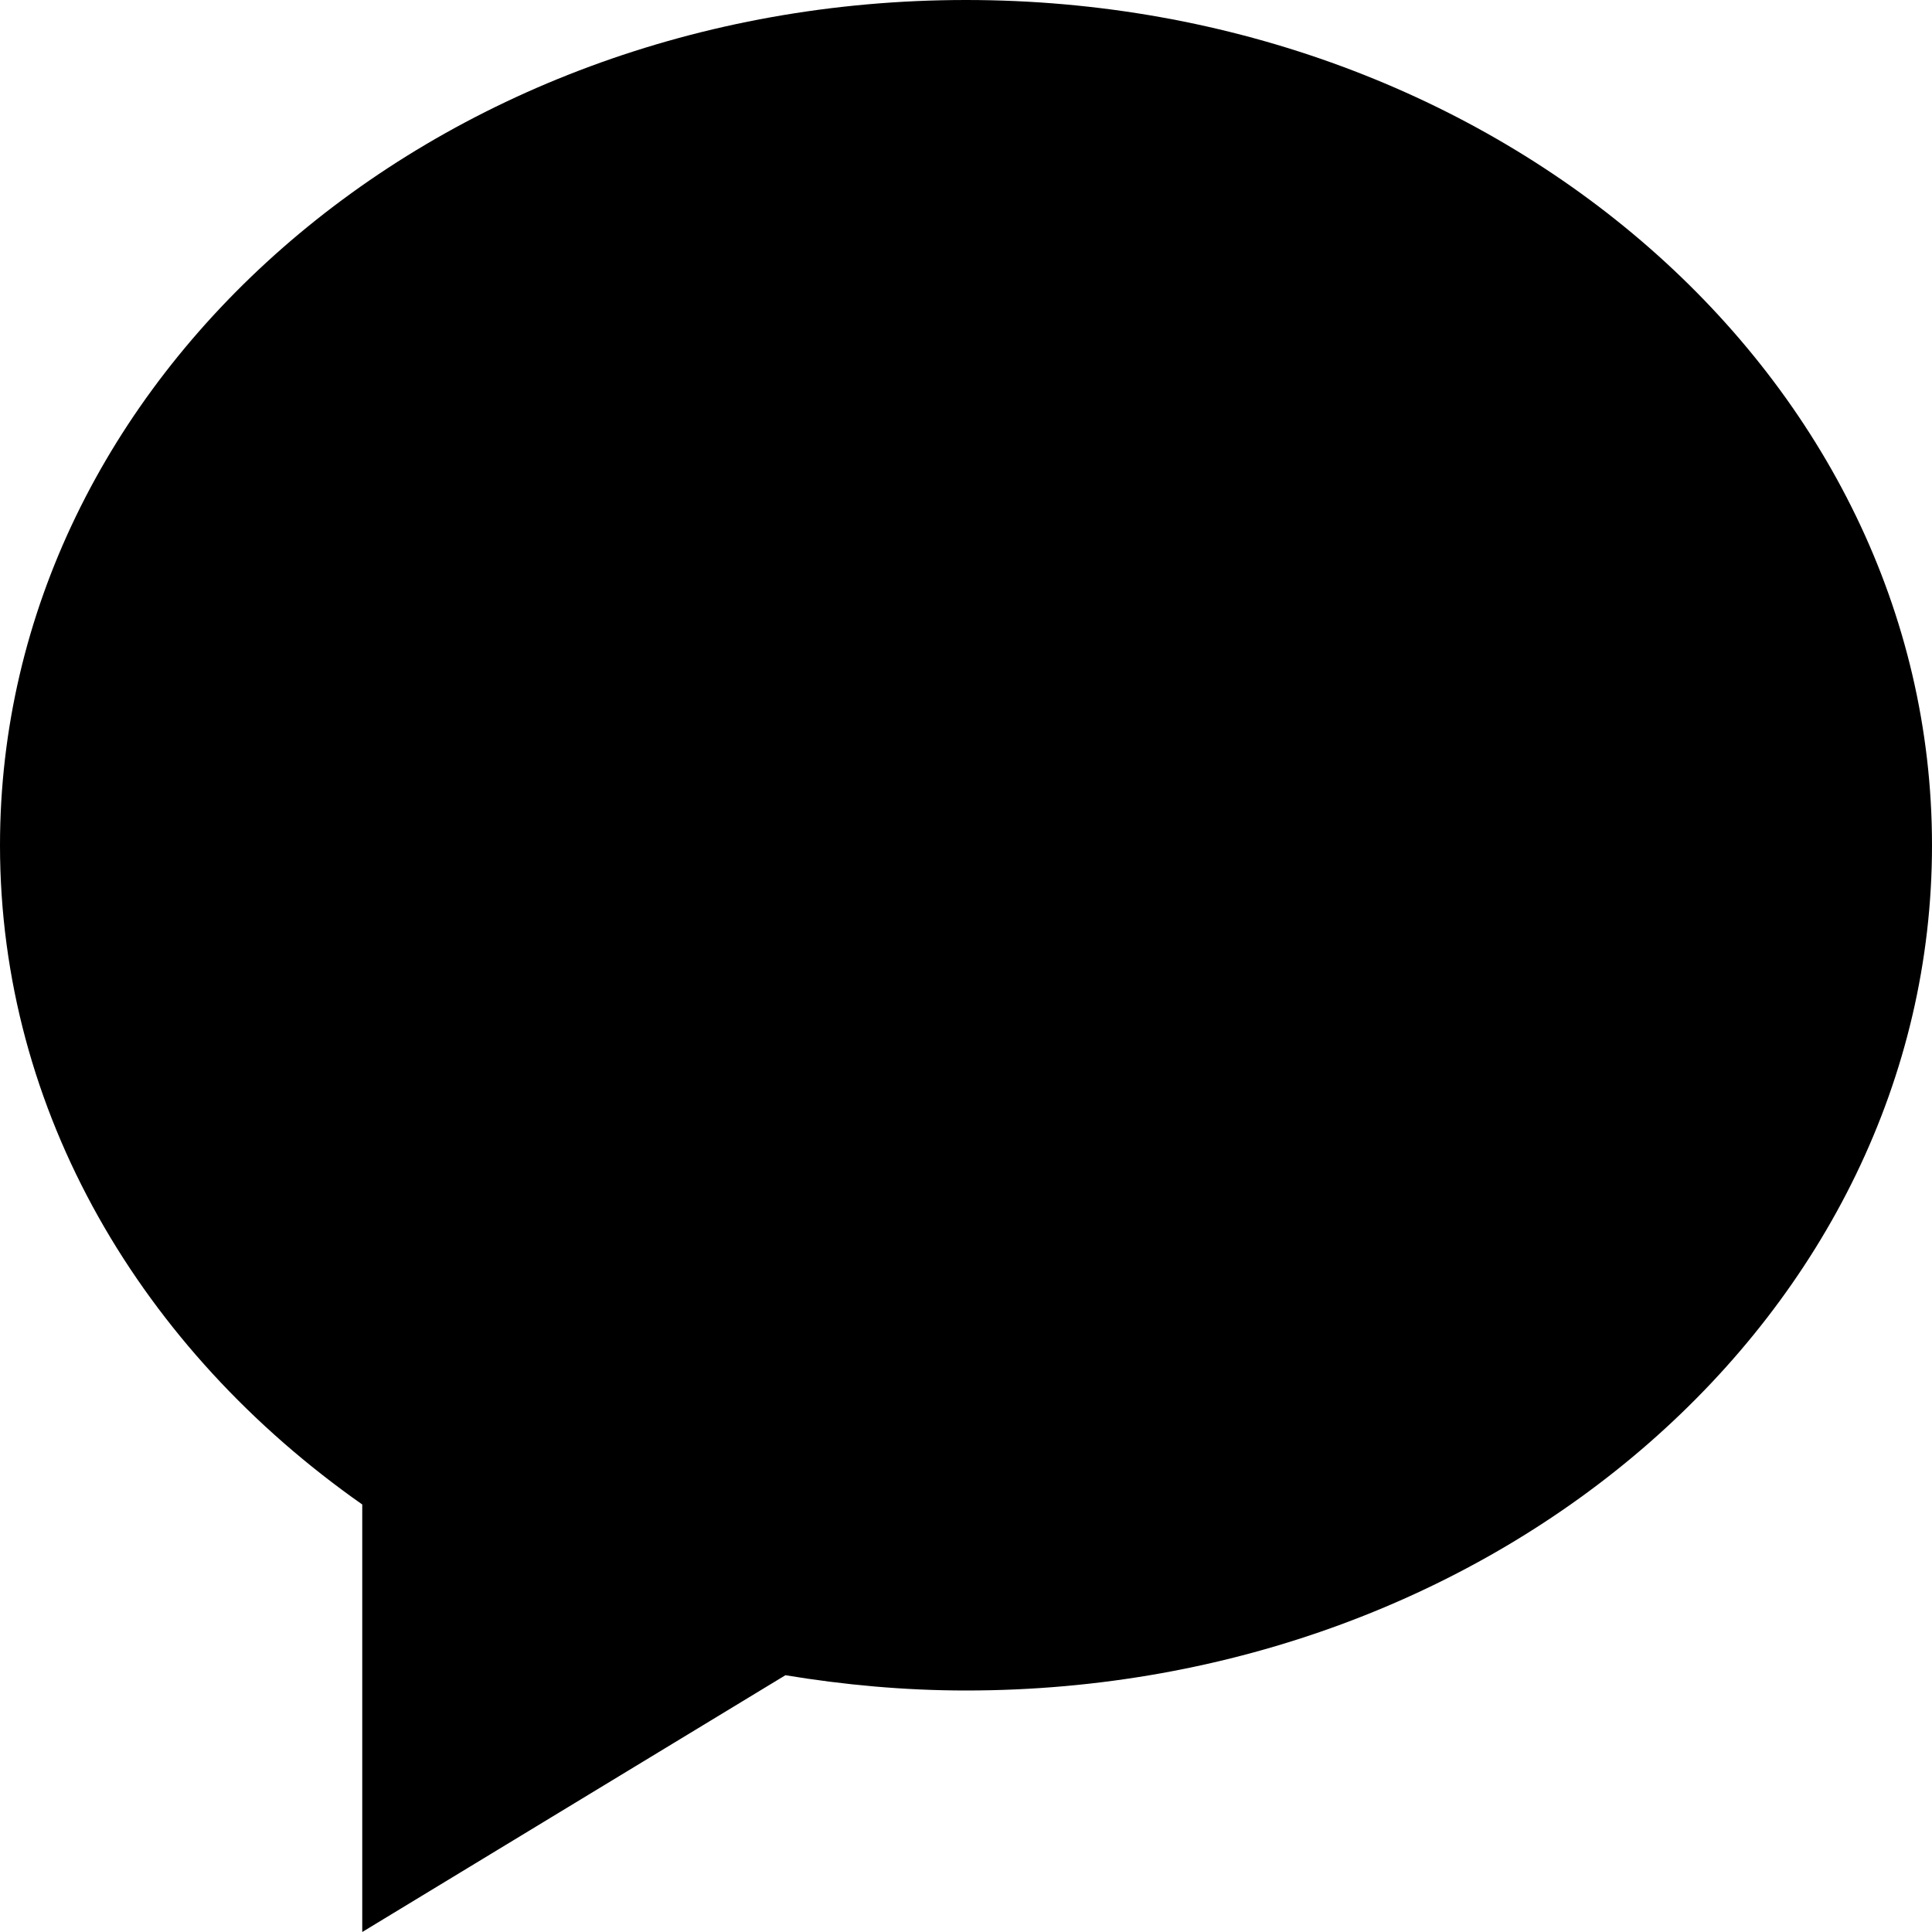
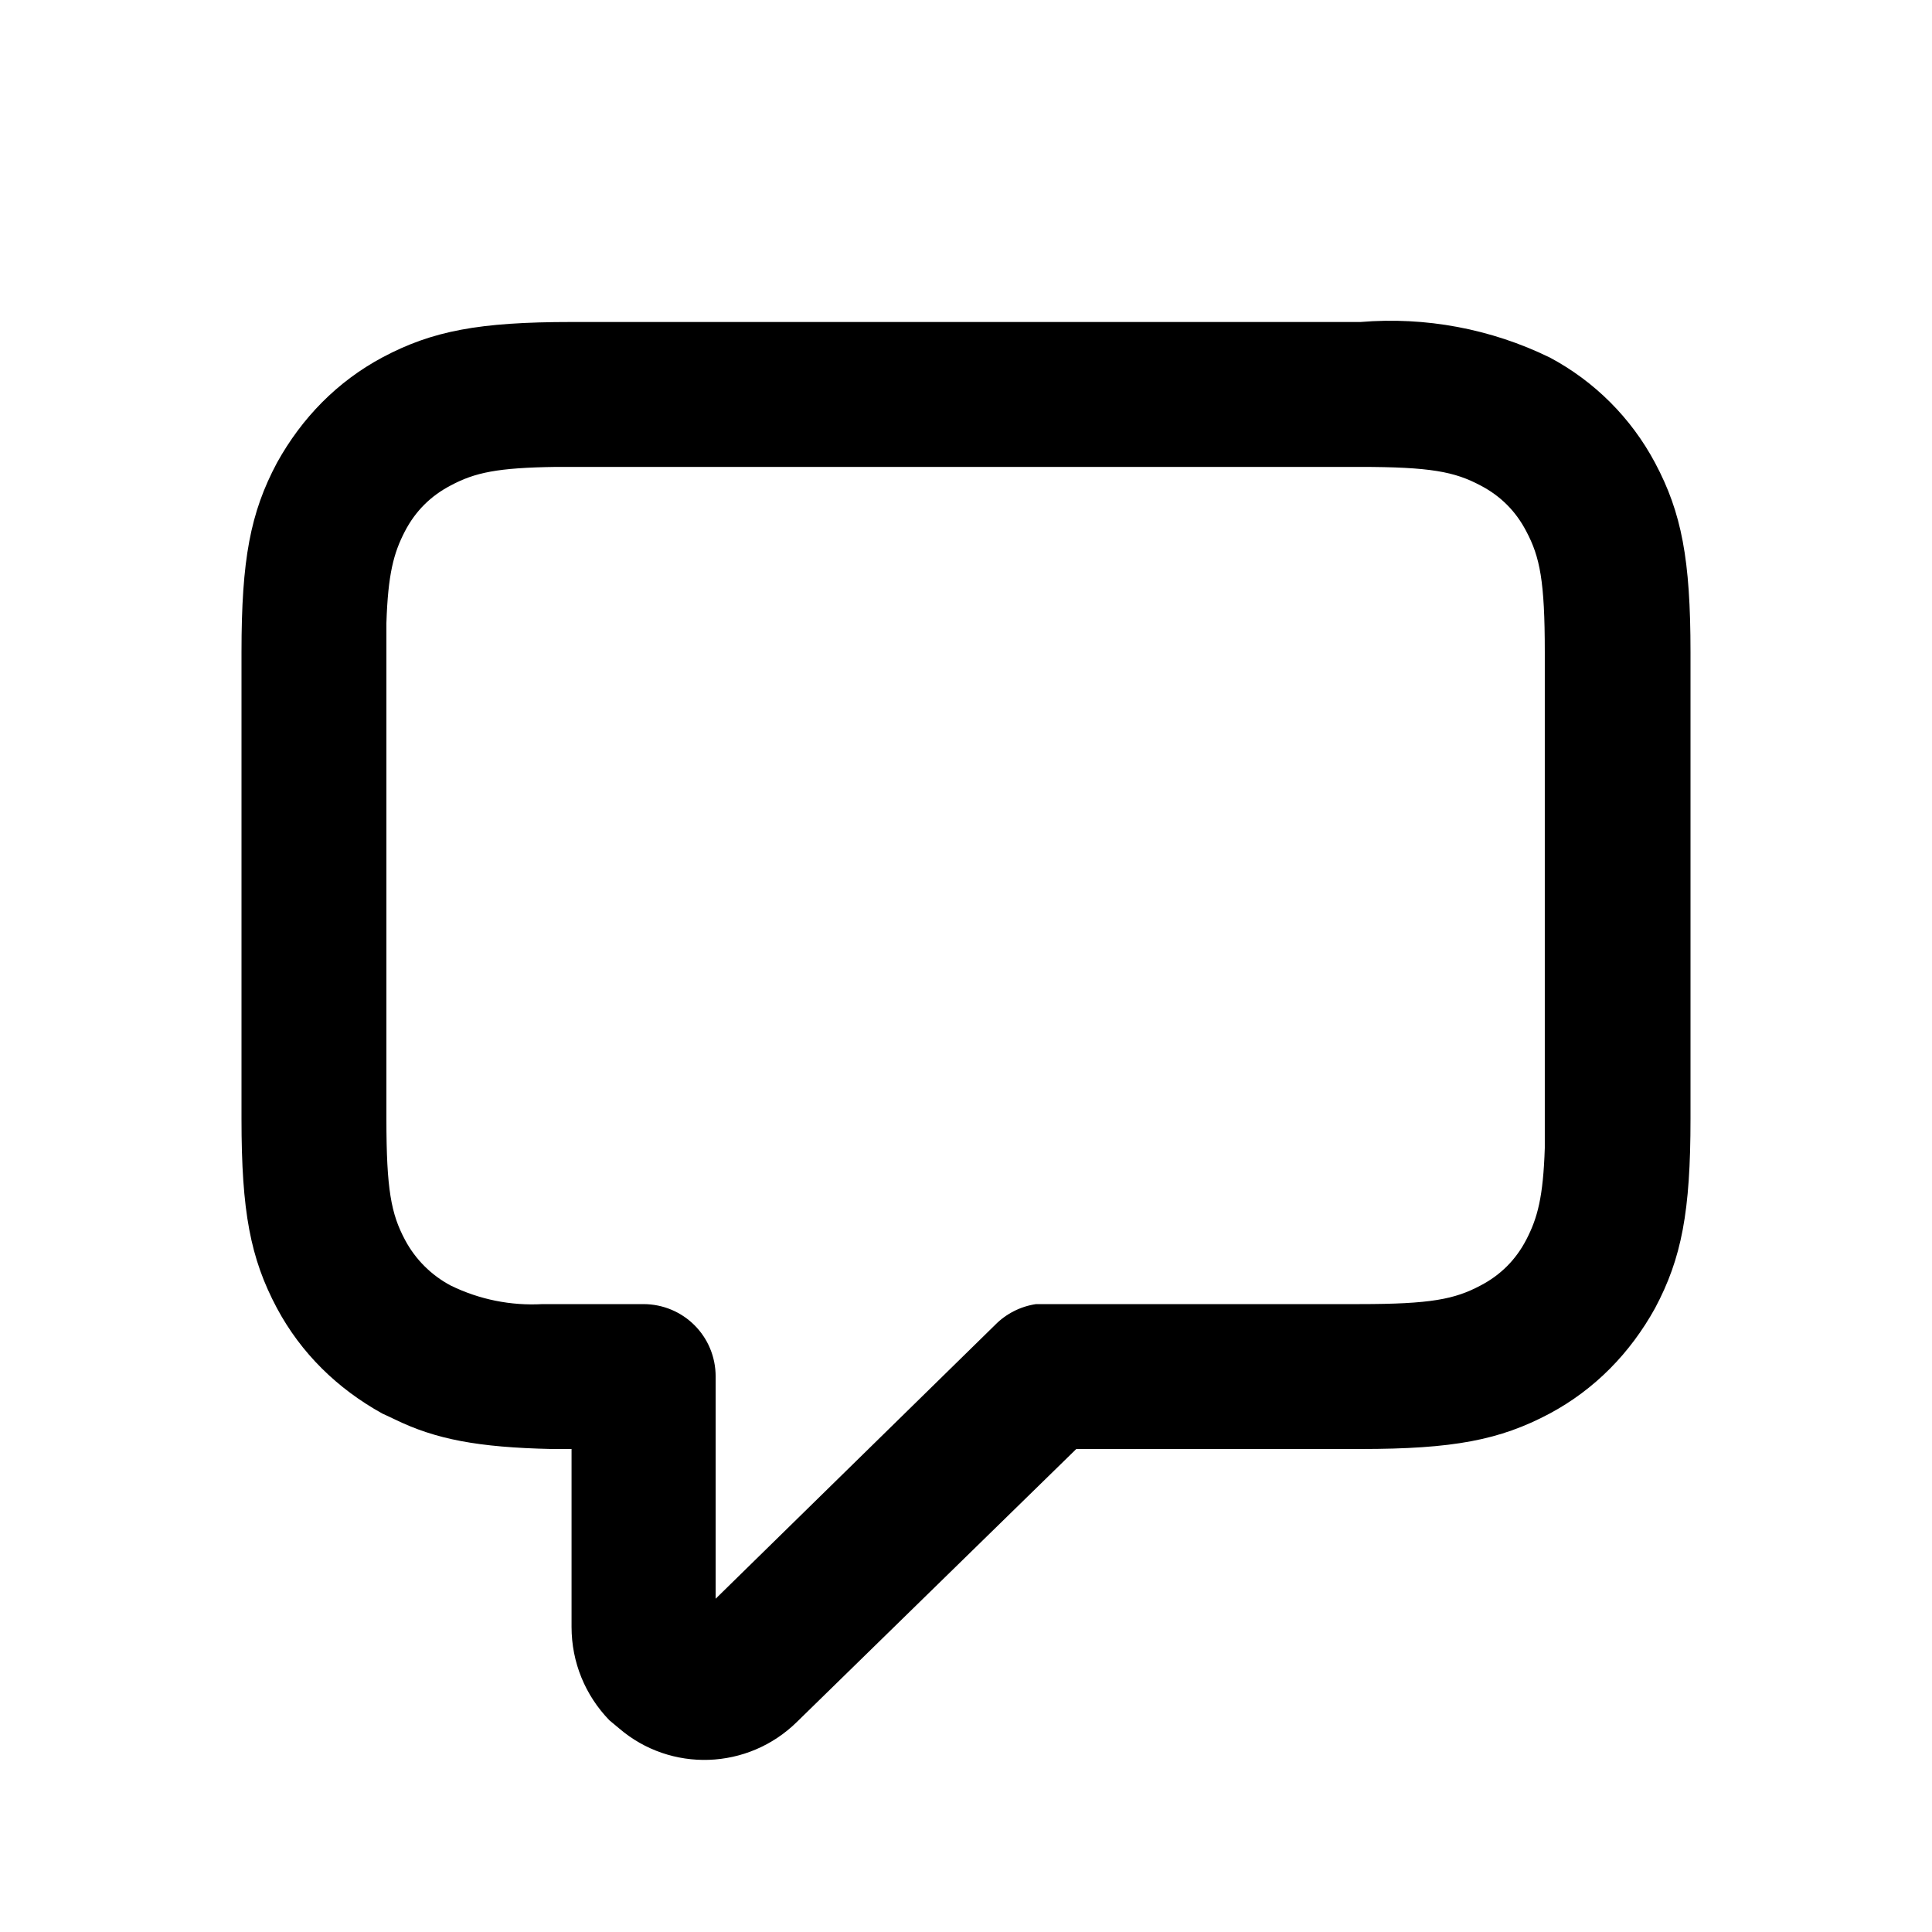
- <svg xmlns="http://www.w3.org/2000/svg" width="800px" height="800px" viewBox="0 0 32 32" version="1.1">
-   <defs>
- 
-     </defs>
-   <g id="Page-1" stroke="none" stroke-width="1" fill="none" fill-rule="evenodd">
-     <g id="Icon-Set-Filled" transform="translate(-102, -257)" fill="#000000">
-       <path d="M118,257 C109.164,257 102,263.269 102,271 C102,275.419 104.345,279.354 108,281.919 L108,289 L115.009,284.747 C115.979,284.907 116.977,285 118,285 C126.836,285 134,278.732 134,271 C134,263.269 126.836,257 118,257" id="comment-1">
- 
-             </path>
-     </g>
+ <svg xmlns="http://www.w3.org/2000/svg" height="24" viewBox="0 0 24 24" width="24">
+   <g fill="none" fill-rule="evenodd">
+     <path d="M0 0h24v24H0z" />
+     <path d="M16.9 4H7.1c-1.15 0-1.73.11-2.35.44-.56.3-1 .75-1.31 1.31C3.11 6.37 3 6.95 3 8.1v5.8c0 1.15.11 1.73.44 2.35.3.56.75 1 1.31 1.31l.15.07c.51.25 1.04.35 1.95.37h.25v2.21c0 .44.17.85.47 1.16l.12.1c.64.55 1.6.52 2.21-.08L13.37 18h3.53c1.15 0 1.73-.11 2.35-.44.56-.3 1-.75 1.31-1.31.33-.62.44-1.2.44-2.35V8.1c0-1.15-.11-1.73-.44-2.35a3.17 3.17 0 0 0-1.31-1.31A4.51 4.51 0 0 0 16.9 4zM6.9 5.8h9.99c.88 0 1.18.06 1.5.23.25.13.44.32.57.57.17.32.23.62.23 1.5v6.16c-.02.61-.09.87-.23 1.14-.13.25-.32.44-.57.57-.32.17-.62.23-1.5.23h-4.02a.9.9 0 0 0-.51.26l-3.47 3.4V17.1c0-.5-.4-.9-.9-.9H6.74a2.3 2.3 0 0 1-1.14-.23 1.37 1.37 0 0 1-.57-.57c-.17-.32-.23-.62-.23-1.5V7.74c.02-.61.09-.87.23-1.14.13-.25.32-.44.57-.57.3-.16.58-.22 1.31-.23z" fill="currentColor" fill-rule="nonzero" />
  </g>
</svg>
